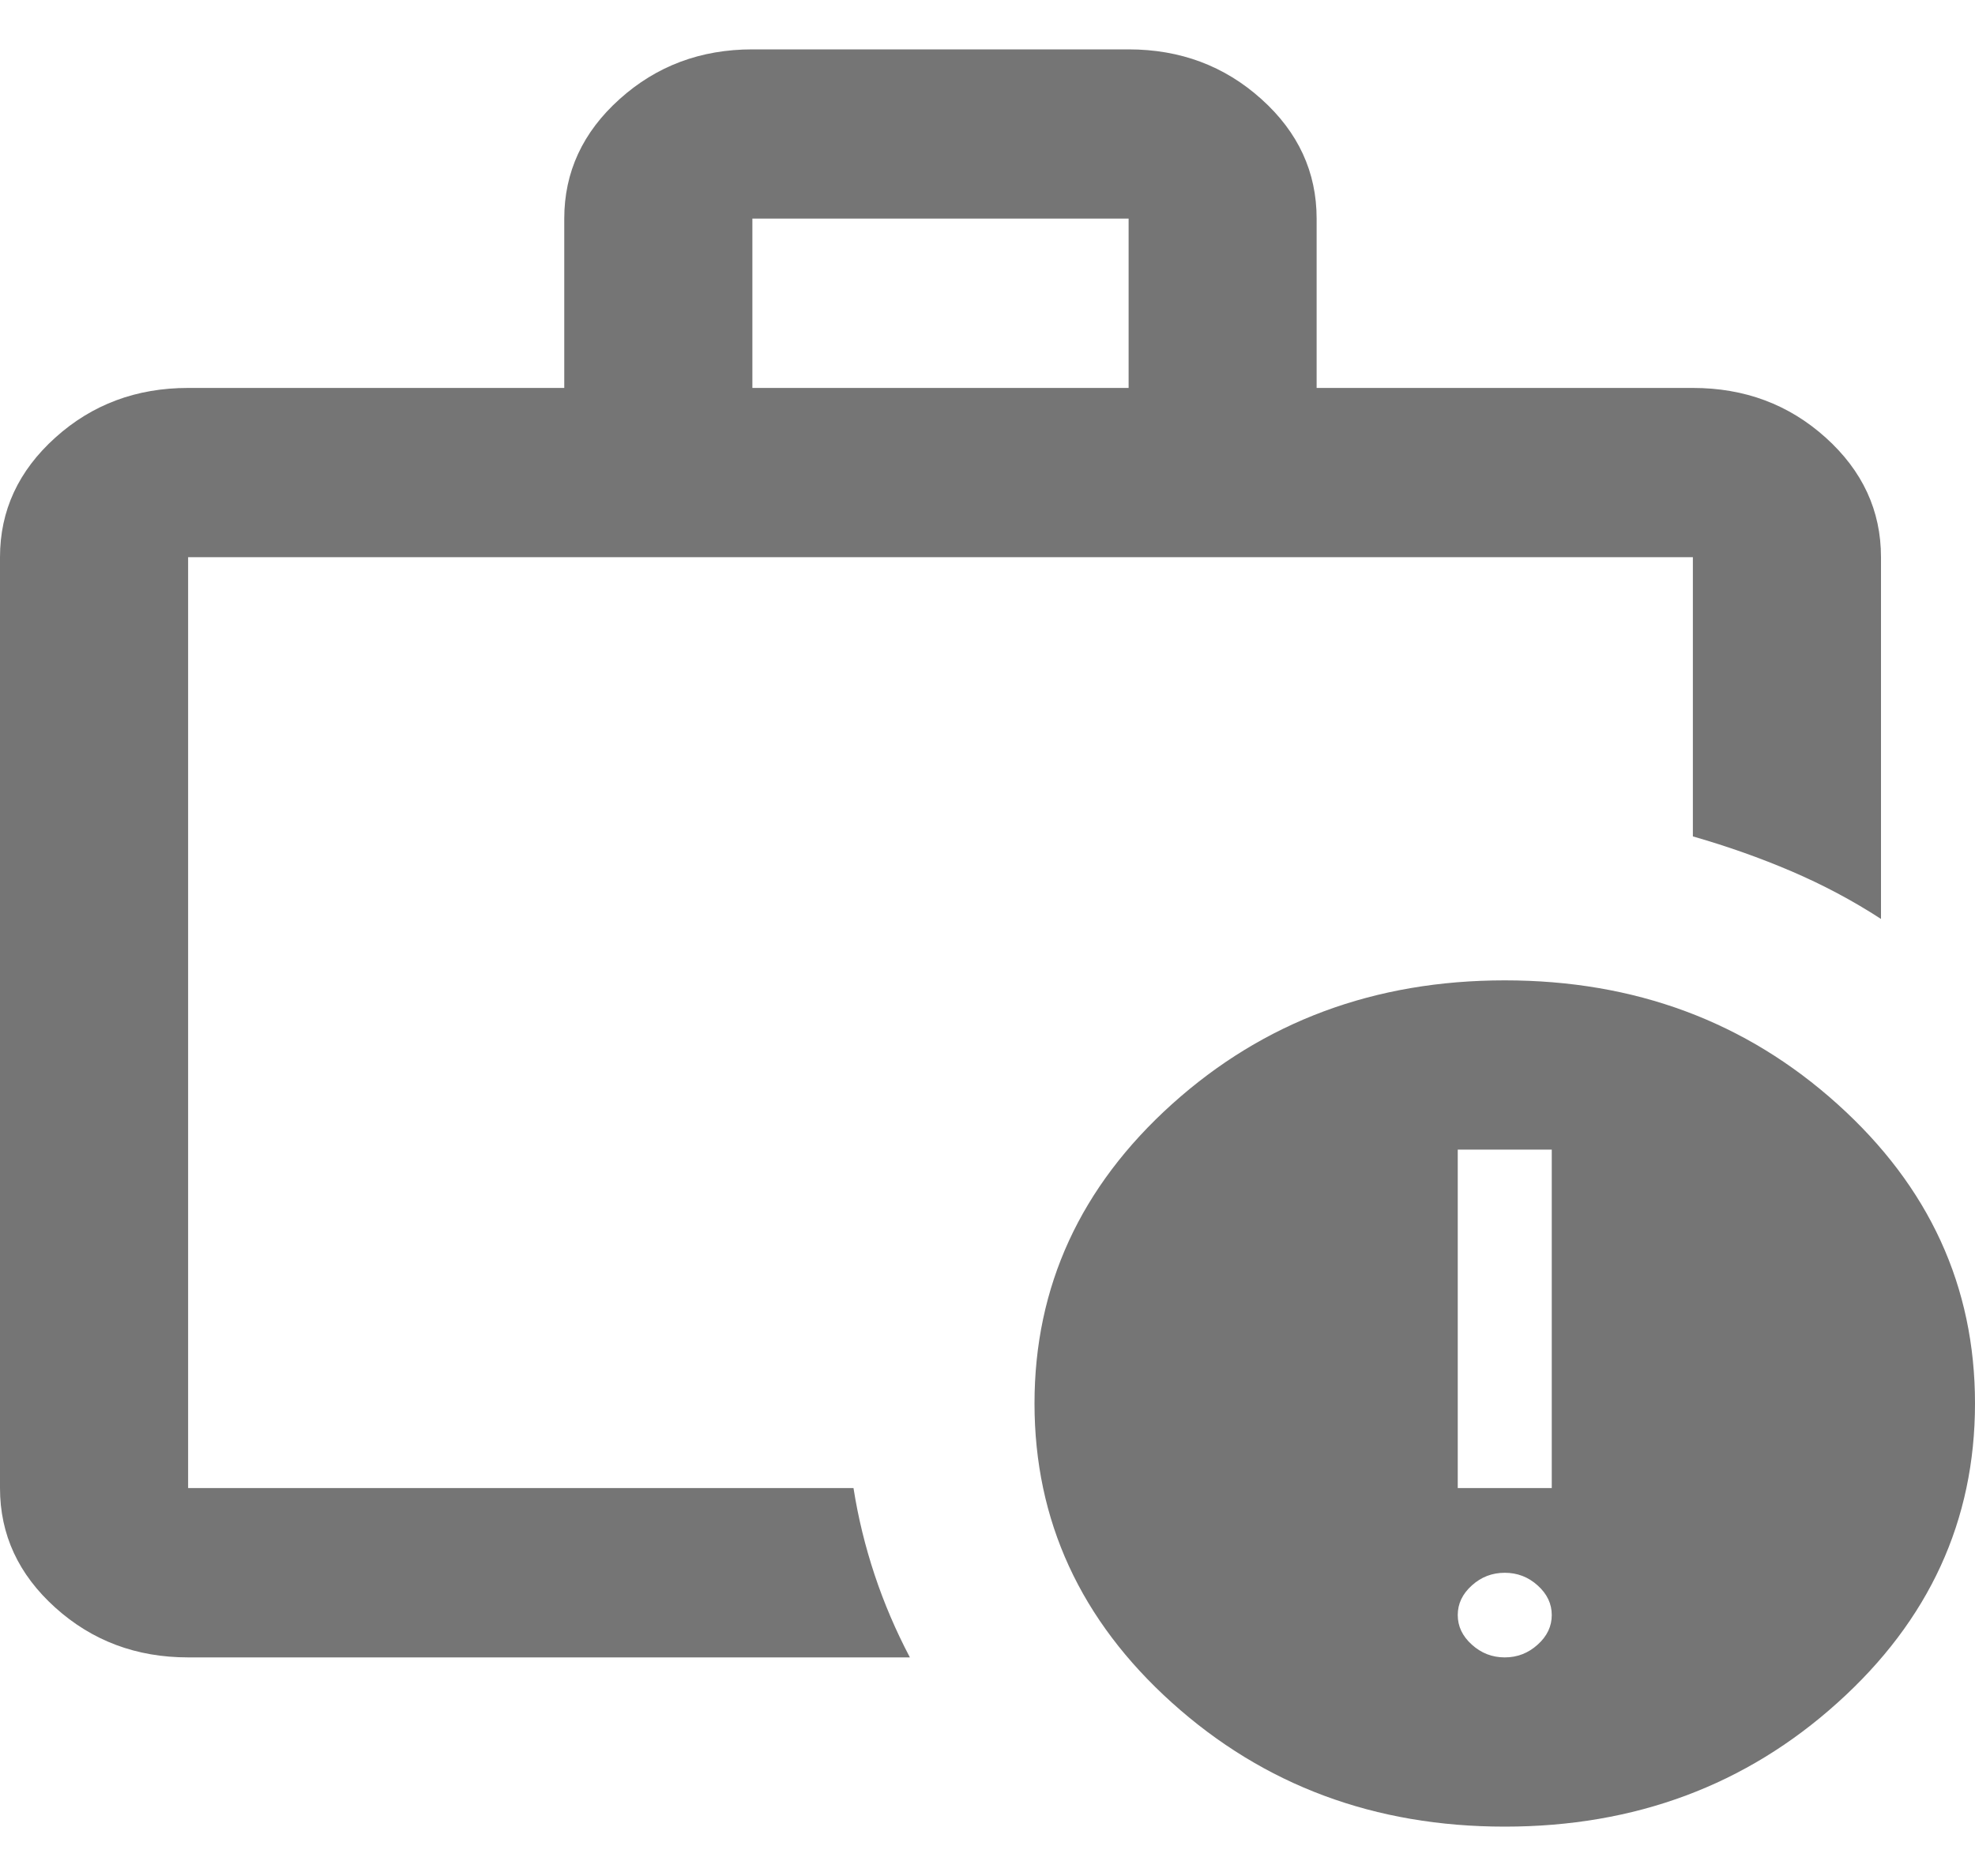
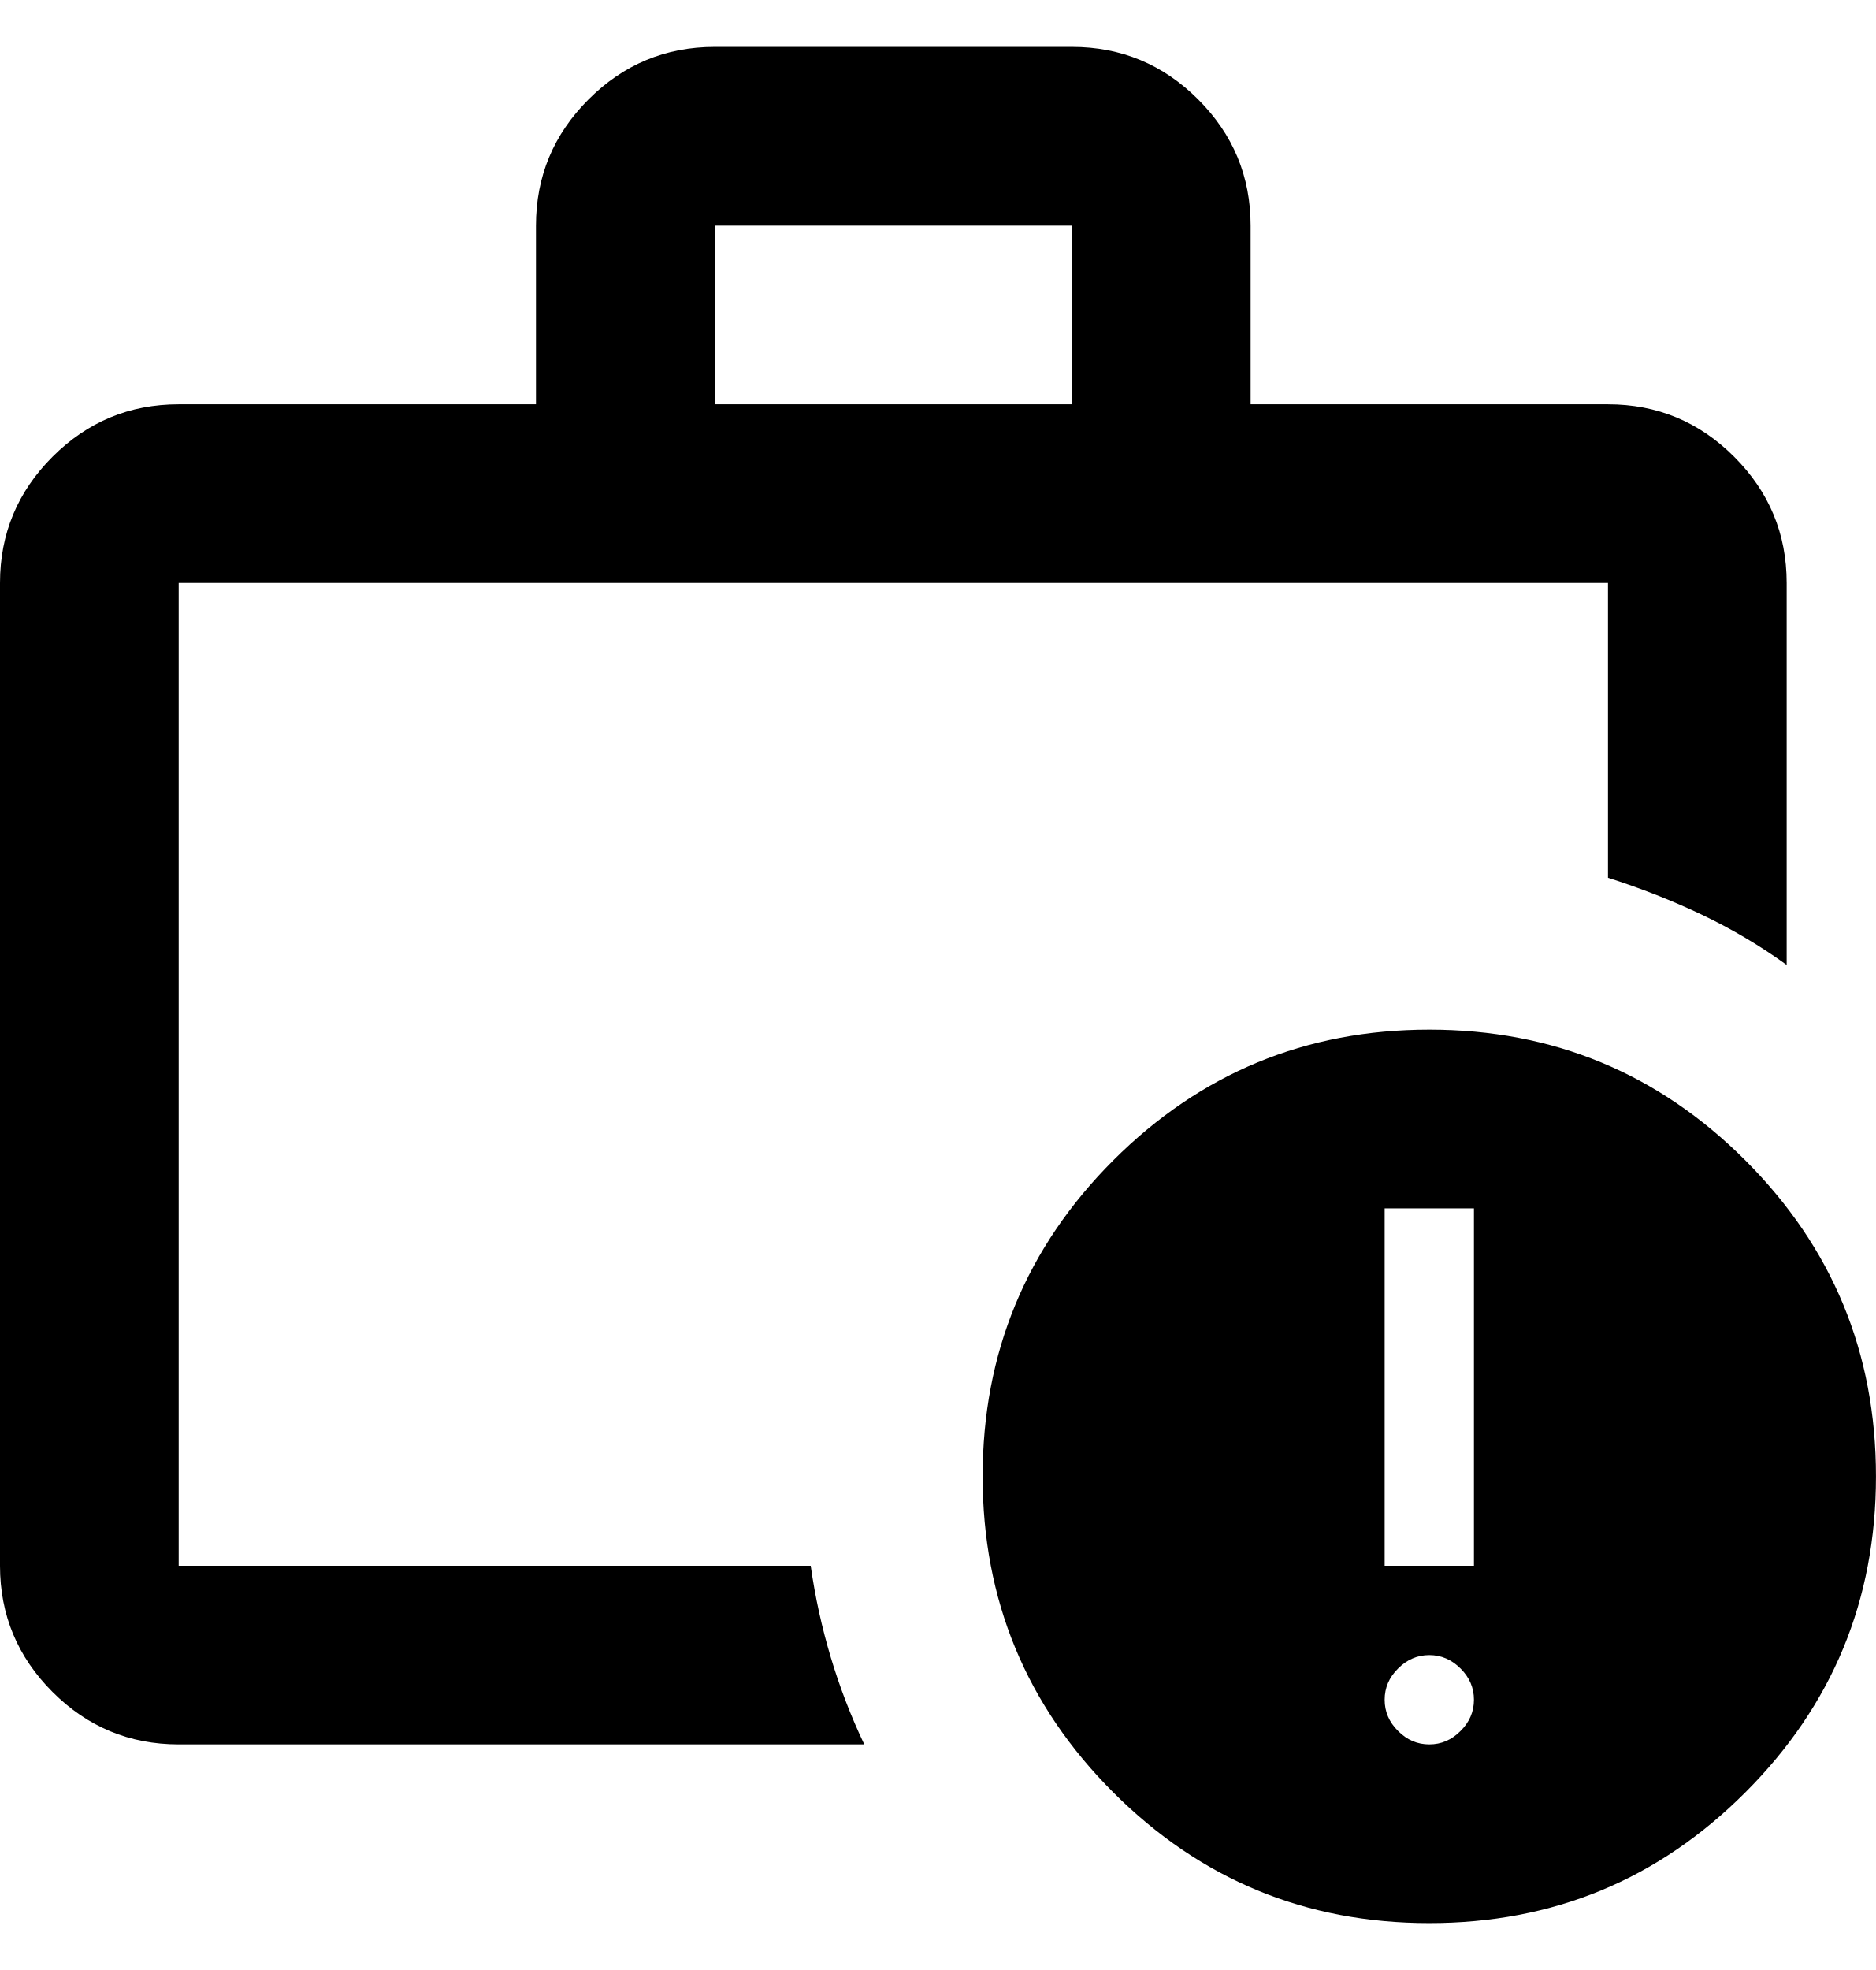
- <svg xmlns="http://www.w3.org/2000/svg" width="20" height="19" viewBox="0 0 20 19" fill="none">
-   <path d="M15.238 16.786C15.365 16.786 15.476 16.743 15.571 16.657C15.667 16.571 15.714 16.471 15.714 16.357C15.714 16.243 15.667 16.143 15.571 16.057C15.476 15.971 15.365 15.929 15.238 15.929C15.111 15.929 15 15.971 14.905 16.057C14.809 16.143 14.762 16.243 14.762 16.357C14.762 16.471 14.809 16.571 14.905 16.657C15 16.743 15.111 16.786 15.238 16.786ZM14.762 15.071H15.714V11.643H14.762V15.071ZM1.905 16.786C1.381 16.786 0.933 16.618 0.56 16.282C0.187 15.946 0 15.543 0 15.071V5.643C0 5.171 0.187 4.768 0.56 4.432C0.933 4.096 1.381 3.929 1.905 3.929H5.714V2.214C5.714 1.743 5.901 1.339 6.274 1.004C6.647 0.668 7.095 0.5 7.619 0.5H11.429C11.952 0.5 12.401 0.668 12.774 1.004C13.147 1.339 13.333 1.743 13.333 2.214V3.929H17.143C17.667 3.929 18.115 4.096 18.488 4.432C18.861 4.768 19.048 5.171 19.048 5.643V9.307C18.762 9.121 18.46 8.961 18.143 8.825C17.825 8.689 17.492 8.571 17.143 8.471V5.643H1.905V15.071H8.643C8.69 15.371 8.762 15.664 8.857 15.95C8.952 16.236 9.071 16.514 9.214 16.786H1.905ZM7.619 3.929H11.429V2.214H7.619V3.929ZM15.238 18.5C13.921 18.5 12.798 18.082 11.869 17.246C10.941 16.411 10.476 15.4 10.476 14.214C10.476 13.029 10.941 12.018 11.869 11.182C12.798 10.346 13.921 9.929 15.238 9.929C16.556 9.929 17.679 10.346 18.607 11.182C19.536 12.018 20 13.029 20 14.214C20 15.4 19.536 16.411 18.607 17.246C17.679 18.082 16.556 18.5 15.238 18.5Z" fill="#757575" />
+ <svg xmlns="http://www.w3.org/2000/svg" width="20" height="21" viewBox="0 0 20 21" fill="none">
+   <path d="M15.238 18.595C15.365 18.595 15.476 18.548 15.571 18.452C15.667 18.357 15.714 18.246 15.714 18.119C15.714 17.992 15.667 17.881 15.571 17.786C15.476 17.691 15.365 17.643 15.238 17.643C15.111 17.643 15 17.691 14.905 17.786C14.809 17.881 14.762 17.992 14.762 18.119C14.762 18.246 14.809 18.357 14.905 18.452C15 18.548 15.111 18.595 15.238 18.595ZM14.762 16.691H15.714V12.881H14.762V16.691ZM1.905 18.595C1.381 18.595 0.933 18.409 0.56 18.036C0.187 17.663 0 17.214 0 16.691V6.214C0 5.69 0.187 5.242 0.56 4.869C0.933 4.496 1.381 4.31 1.905 4.31H5.714V2.405C5.714 1.881 5.901 1.433 6.274 1.06C6.647 0.687 7.095 0.5 7.619 0.5H11.429C11.952 0.5 12.401 0.687 12.774 1.06C13.147 1.433 13.333 1.881 13.333 2.405V4.31H17.143C17.667 4.31 18.115 4.496 18.488 4.869C18.861 5.242 19.048 5.69 19.048 6.214V10.286C18.762 10.079 18.46 9.901 18.143 9.75C17.825 9.599 17.492 9.468 17.143 9.357V6.214H1.905V16.691H8.643C8.69 17.024 8.762 17.349 8.857 17.667C8.952 17.984 9.071 18.294 9.214 18.595H1.905ZM7.619 4.31H11.429V2.405H7.619V4.31ZM15.238 20.5C13.921 20.5 12.798 20.036 11.869 19.107C10.941 18.179 10.476 17.056 10.476 15.738C10.476 14.421 10.941 13.298 11.869 12.369C12.798 11.441 13.921 10.976 15.238 10.976C16.556 10.976 17.679 11.441 18.607 12.369C19.536 13.298 20 14.421 20 15.738C20 17.056 19.536 18.179 18.607 19.107C17.679 20.036 16.556 20.5 15.238 20.5Z" fill="currentColor" />
</svg>
